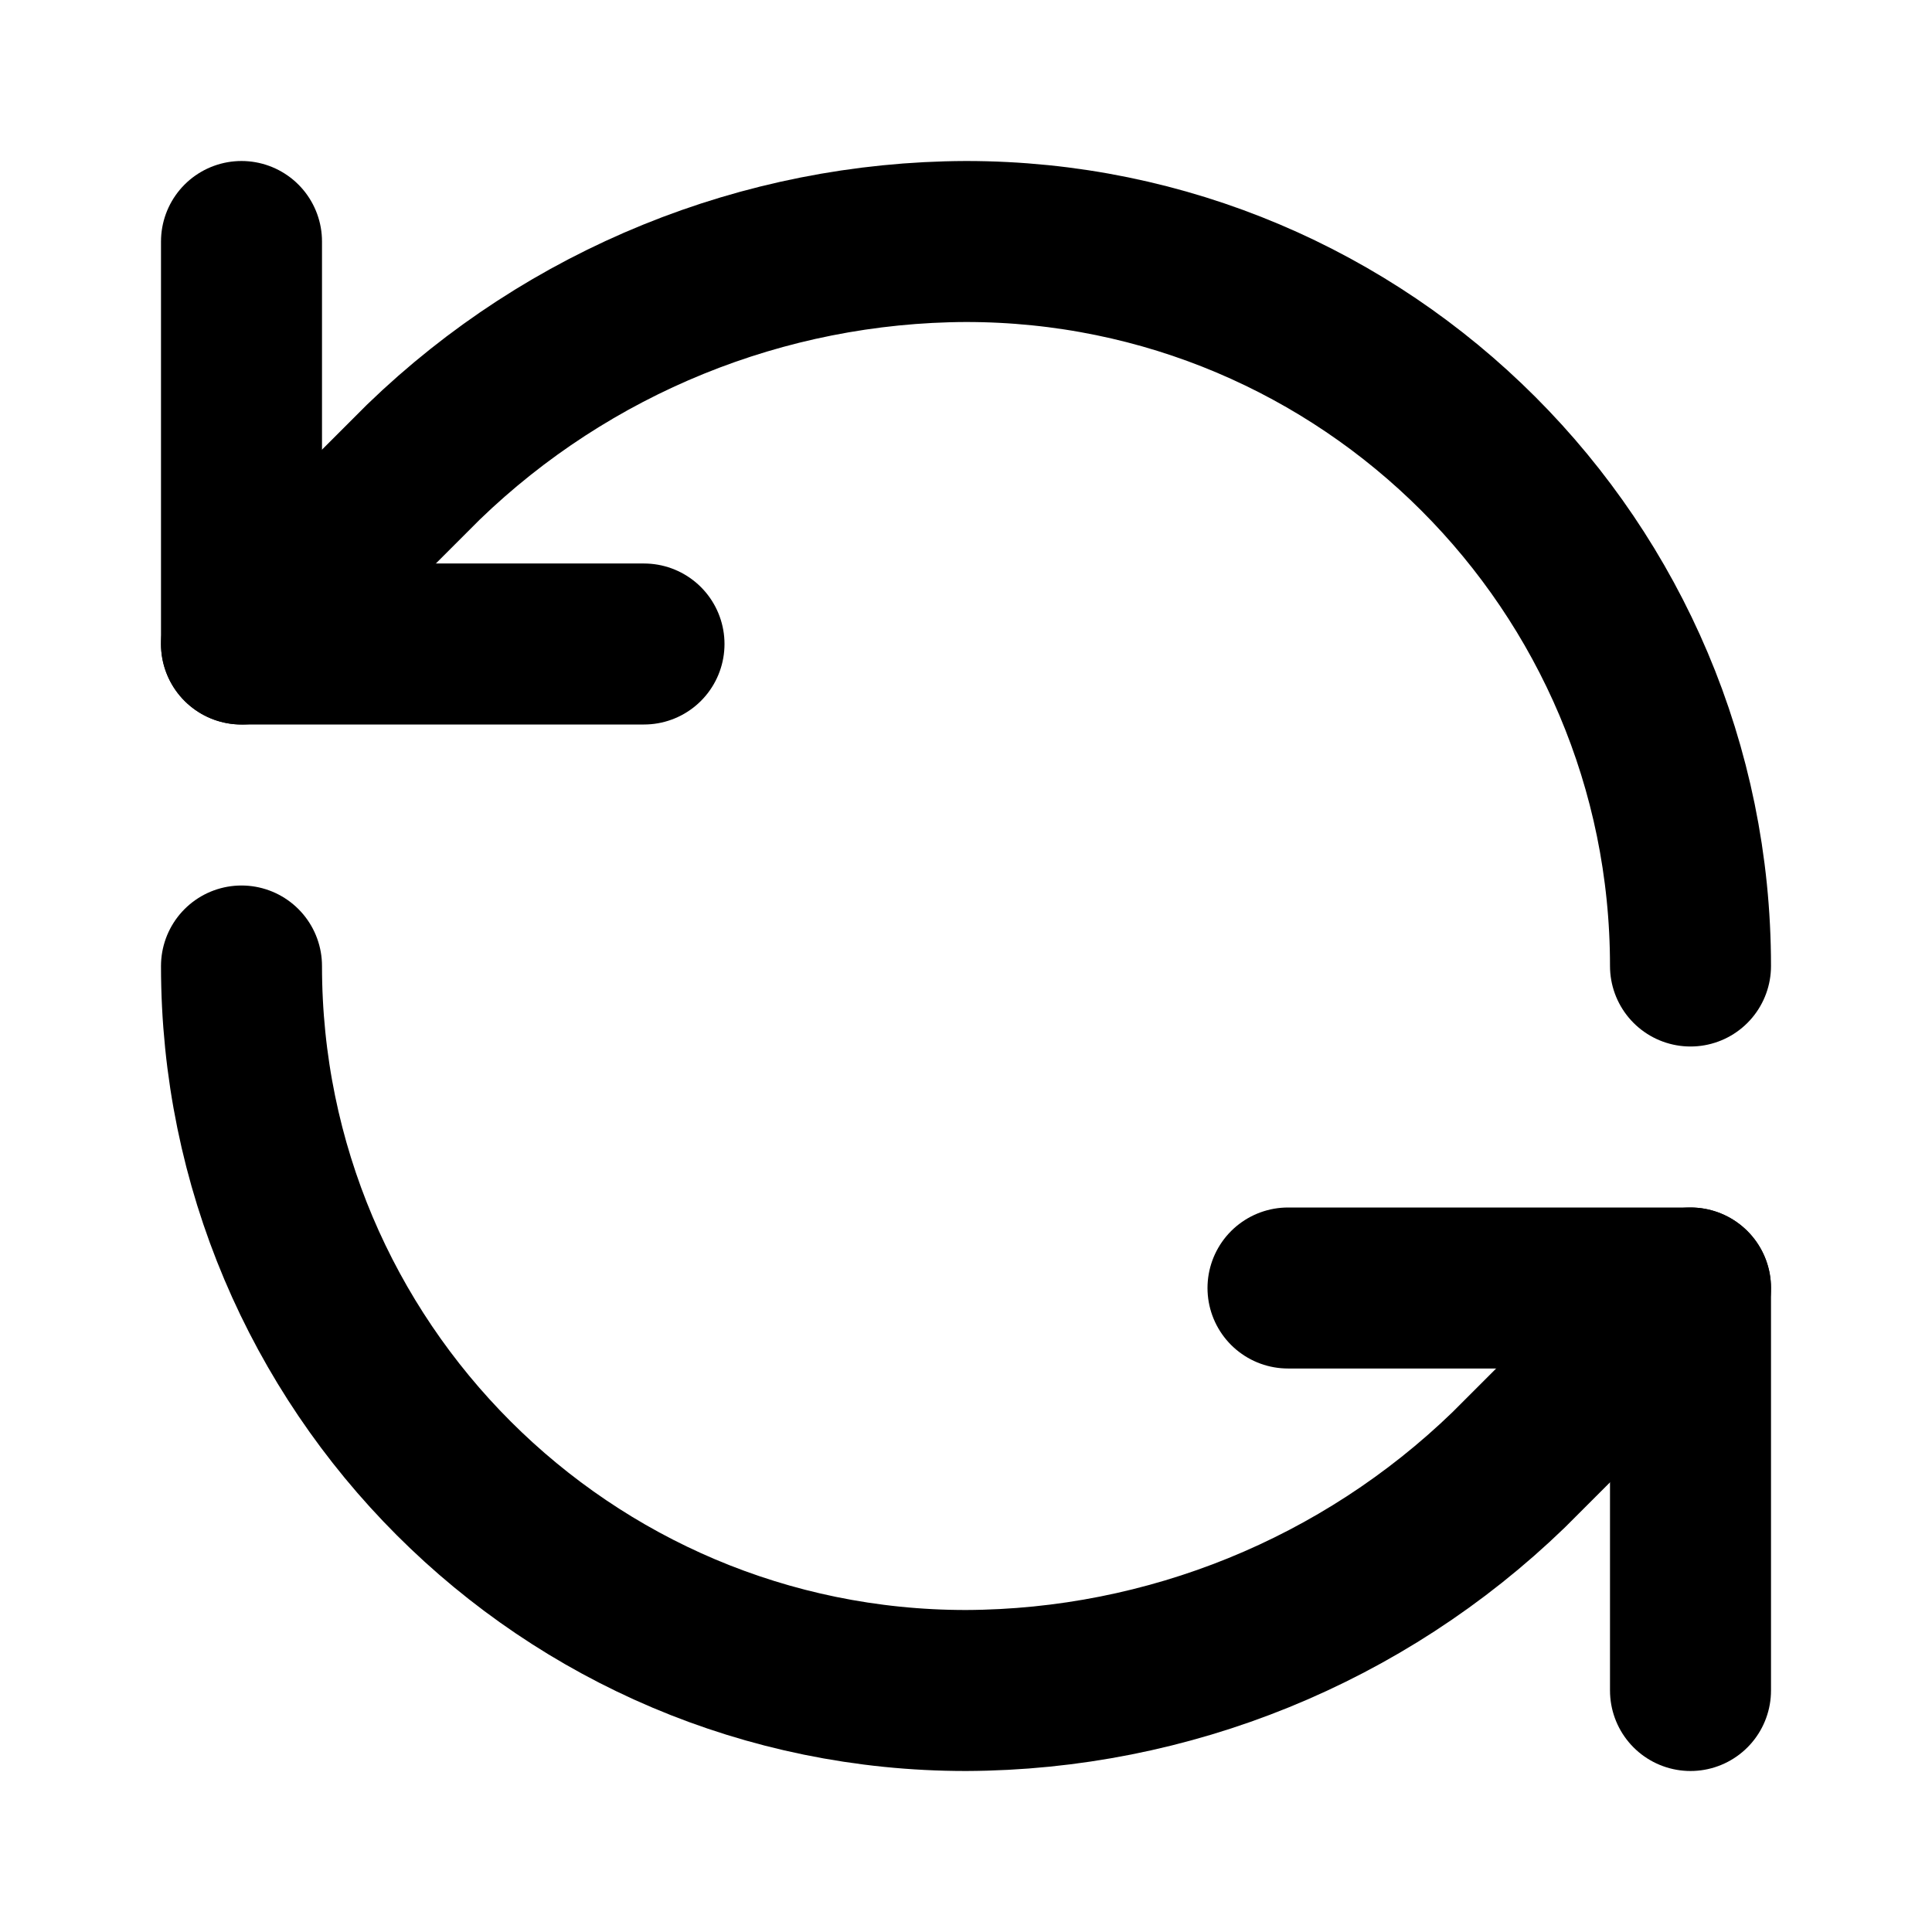
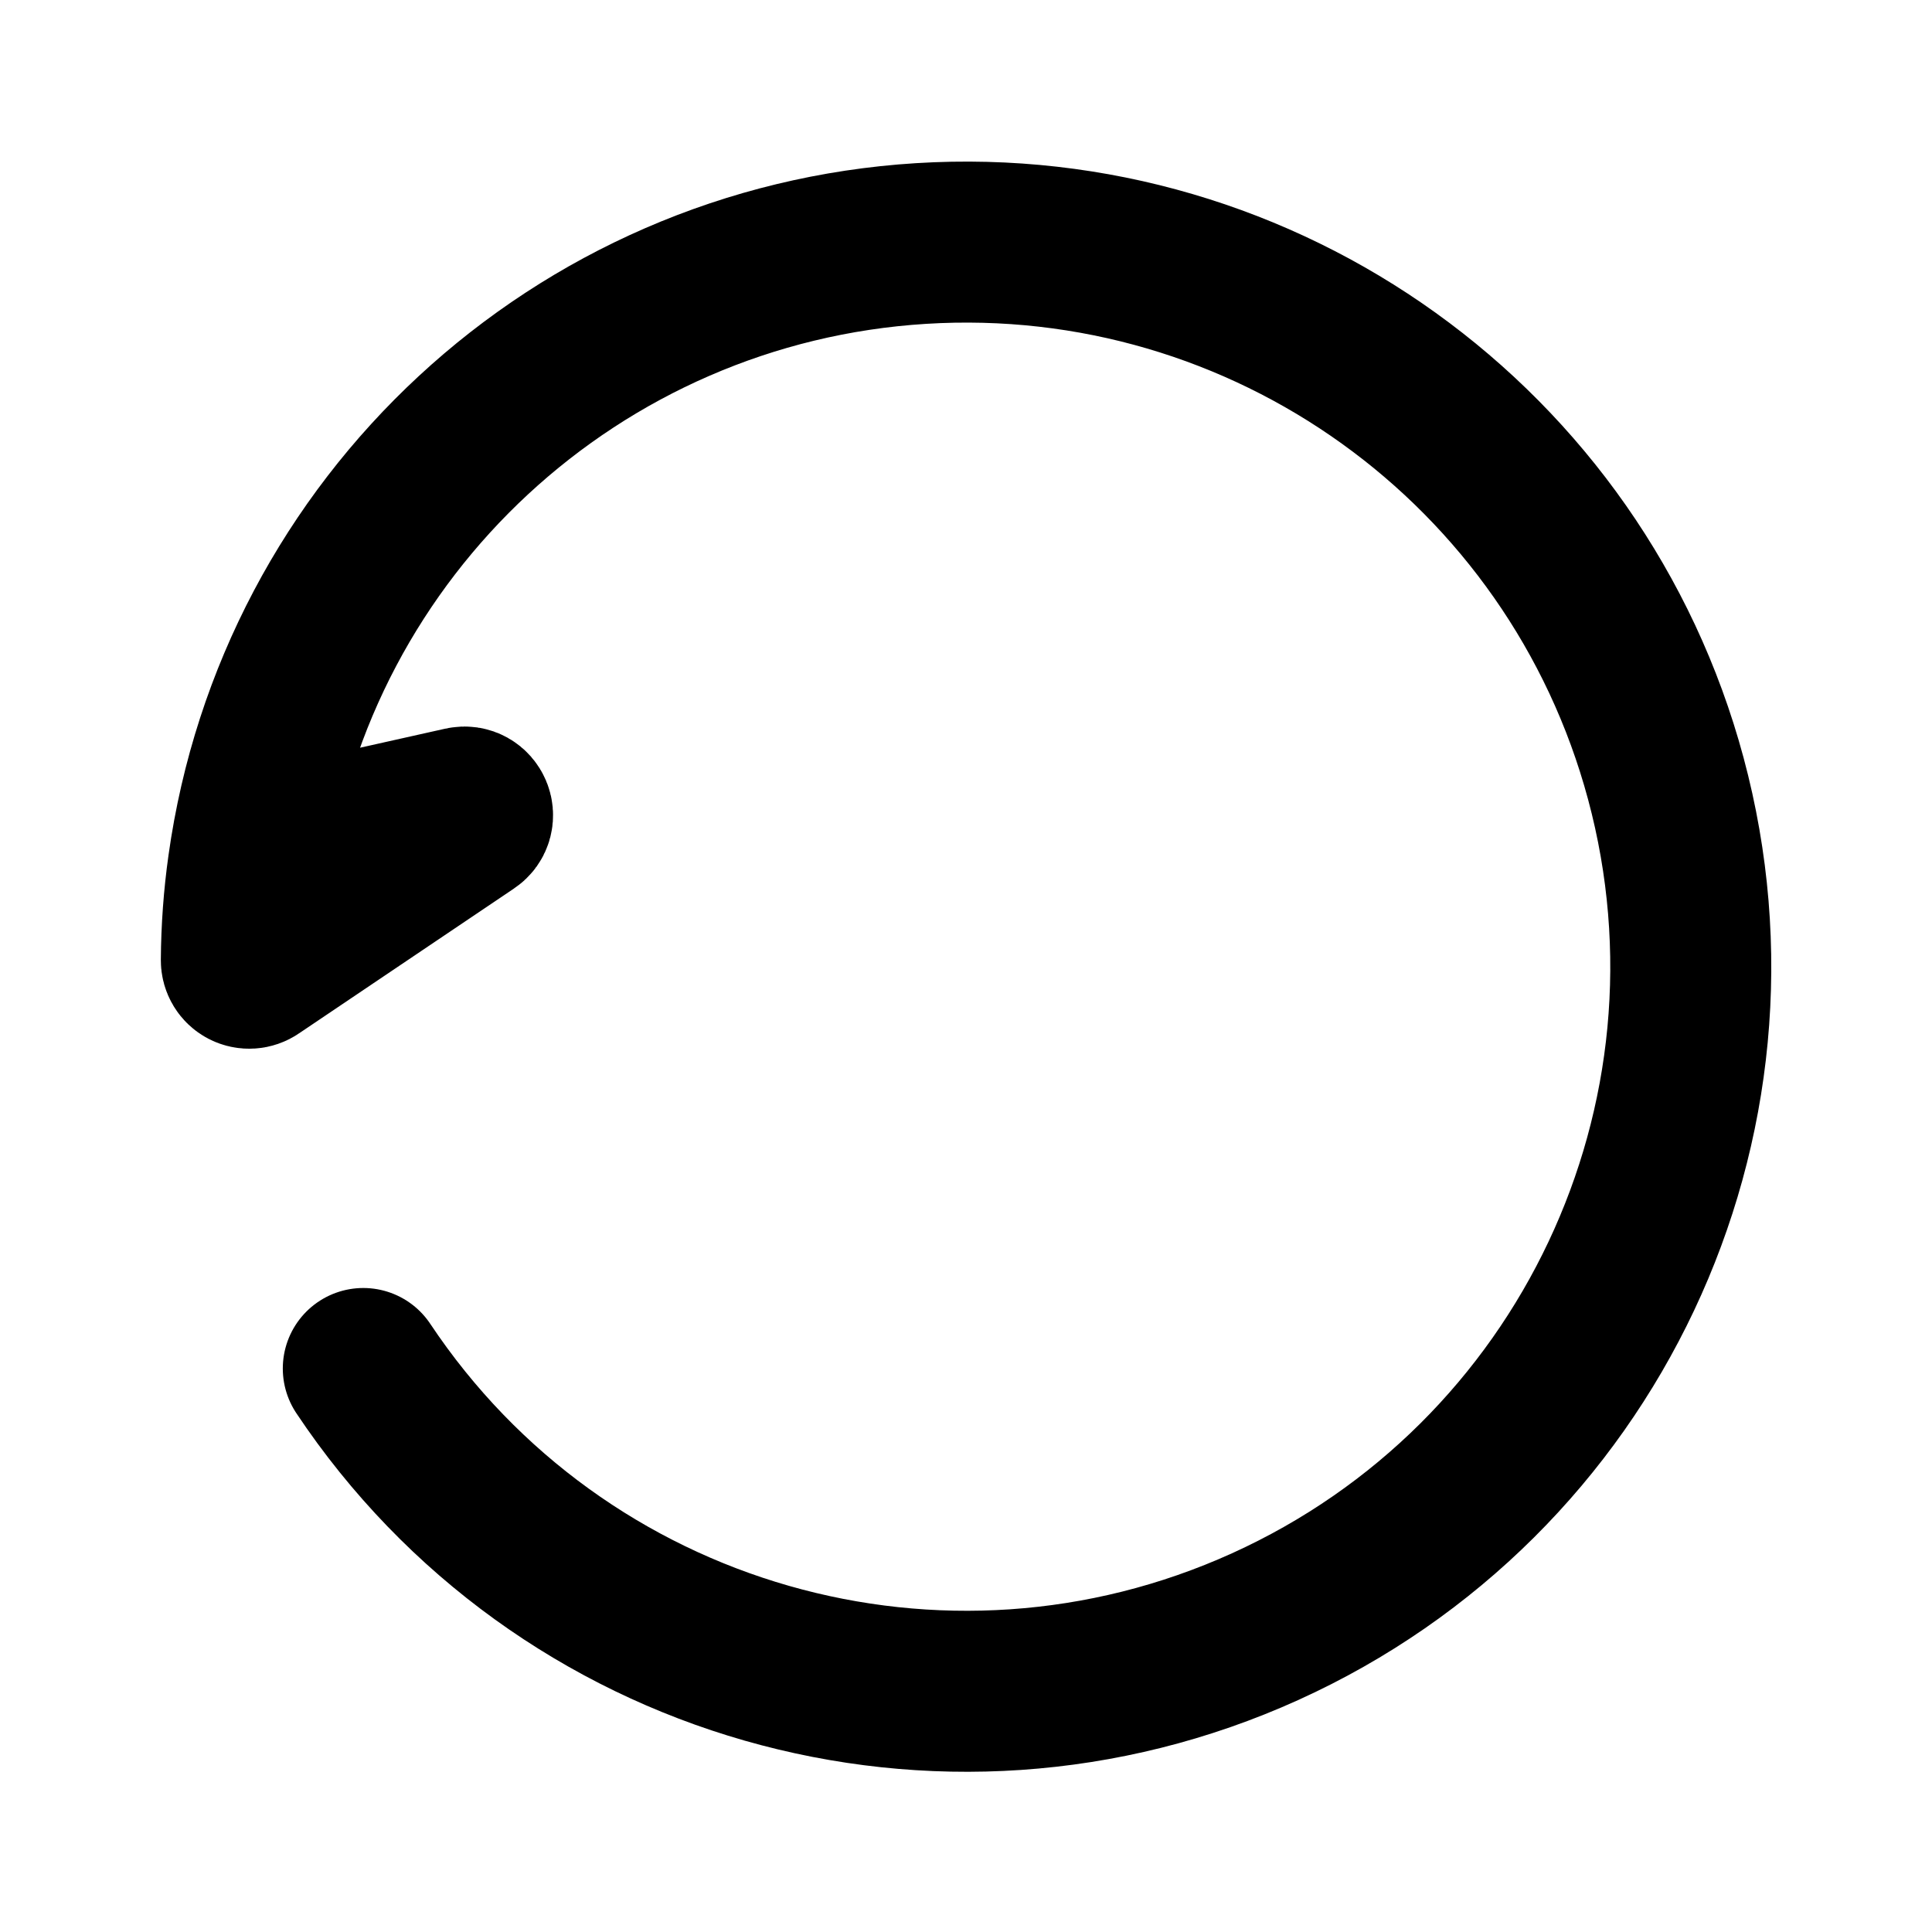
- <svg xmlns="http://www.w3.org/2000/svg" width="24" height="24" viewBox="0 0 24 24" fill="none" stroke="currentColor" stroke-width="2" stroke-linecap="round" stroke-linejoin="round">
-   <path d="M21 12a9 9 0 0 0-9-9 9.75 9.75 0 0 0-6.74 2.74L3 8" />
-   <path d="M3 3v5h5" />
-   <path d="M3 12a9 9 0 0 0 9 9 9.75 9.75 0 0 0 6.74-2.74L21 16" />
-   <path d="M16 16h5v5" />
+ <svg xmlns="http://www.w3.org/2000/svg" width="24" height="24" viewBox="0 0 24 24">
+   <path fill="none" stroke="currentColor" stroke-linecap="round" stroke-linejoin="round" stroke-width="2" d="m4.04 10.41l1.708-.382c.108-.024.17.12.077.181L3.152 12.01a.098.098 0 0 1-.154-.081q.004-.588.085-1.163a9.003 9.003 0 0 1 17.61-1.096A9 9 0 0 1 4.513 17" />
</svg>
